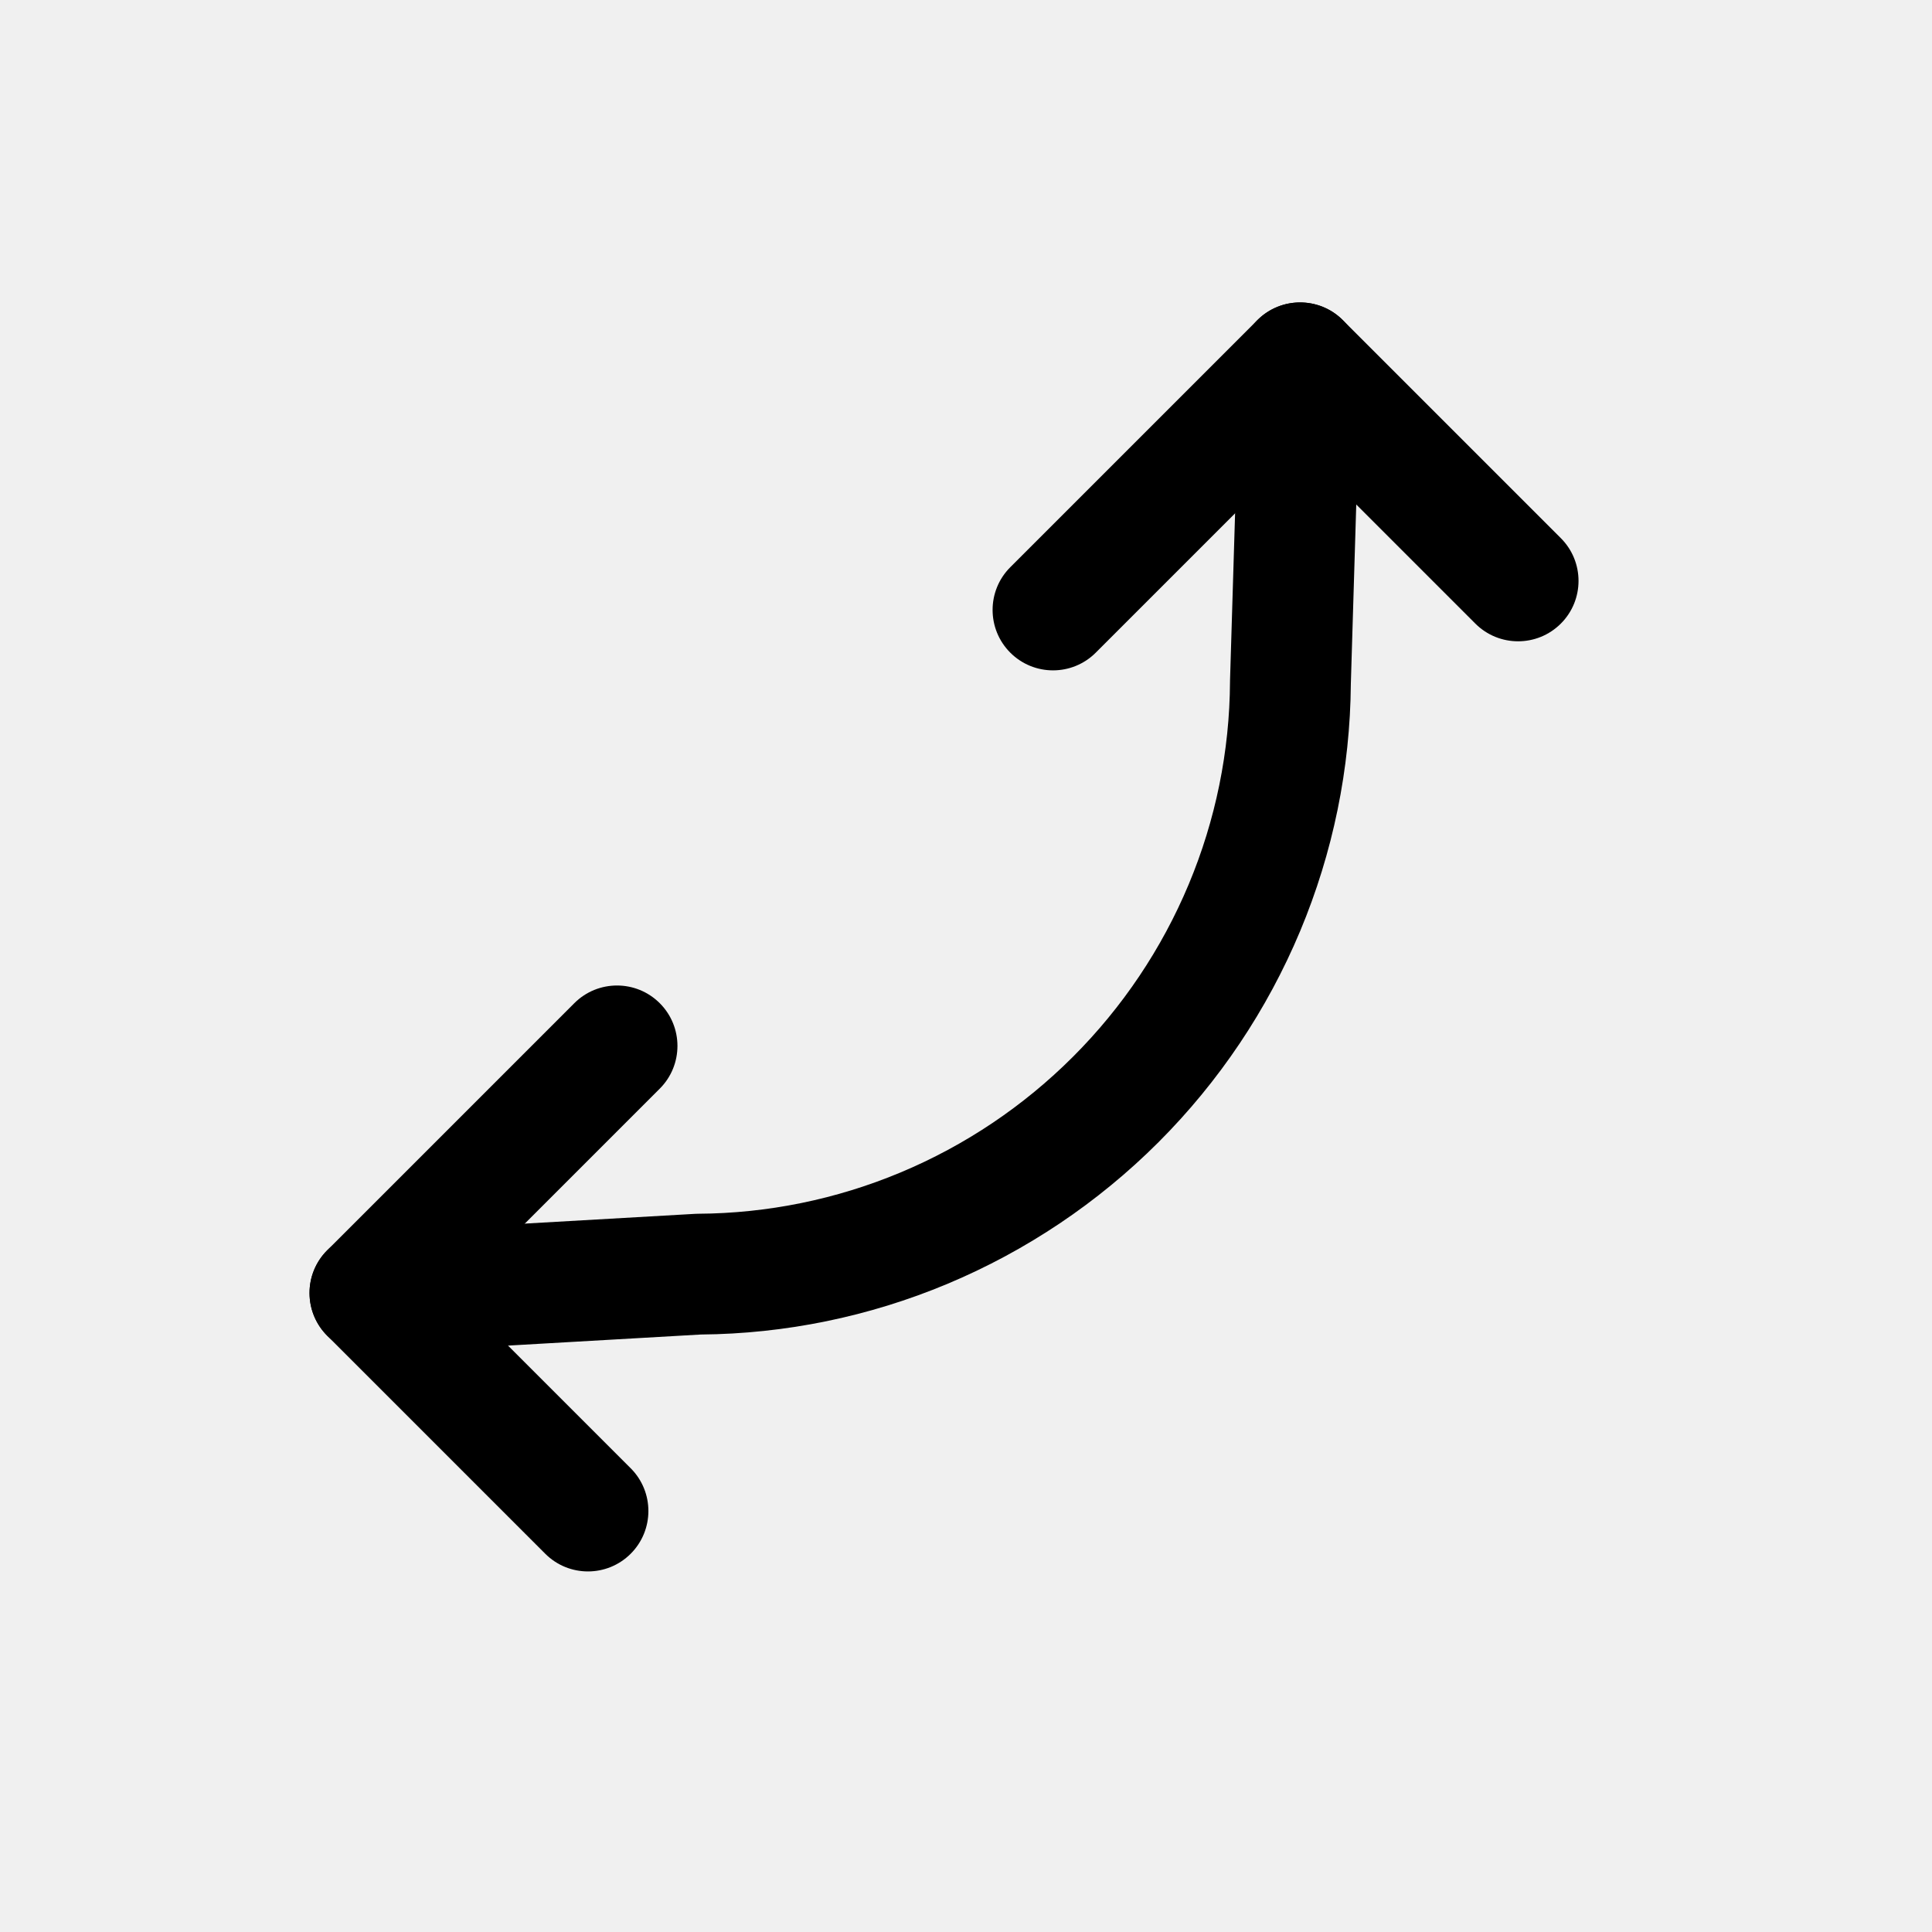
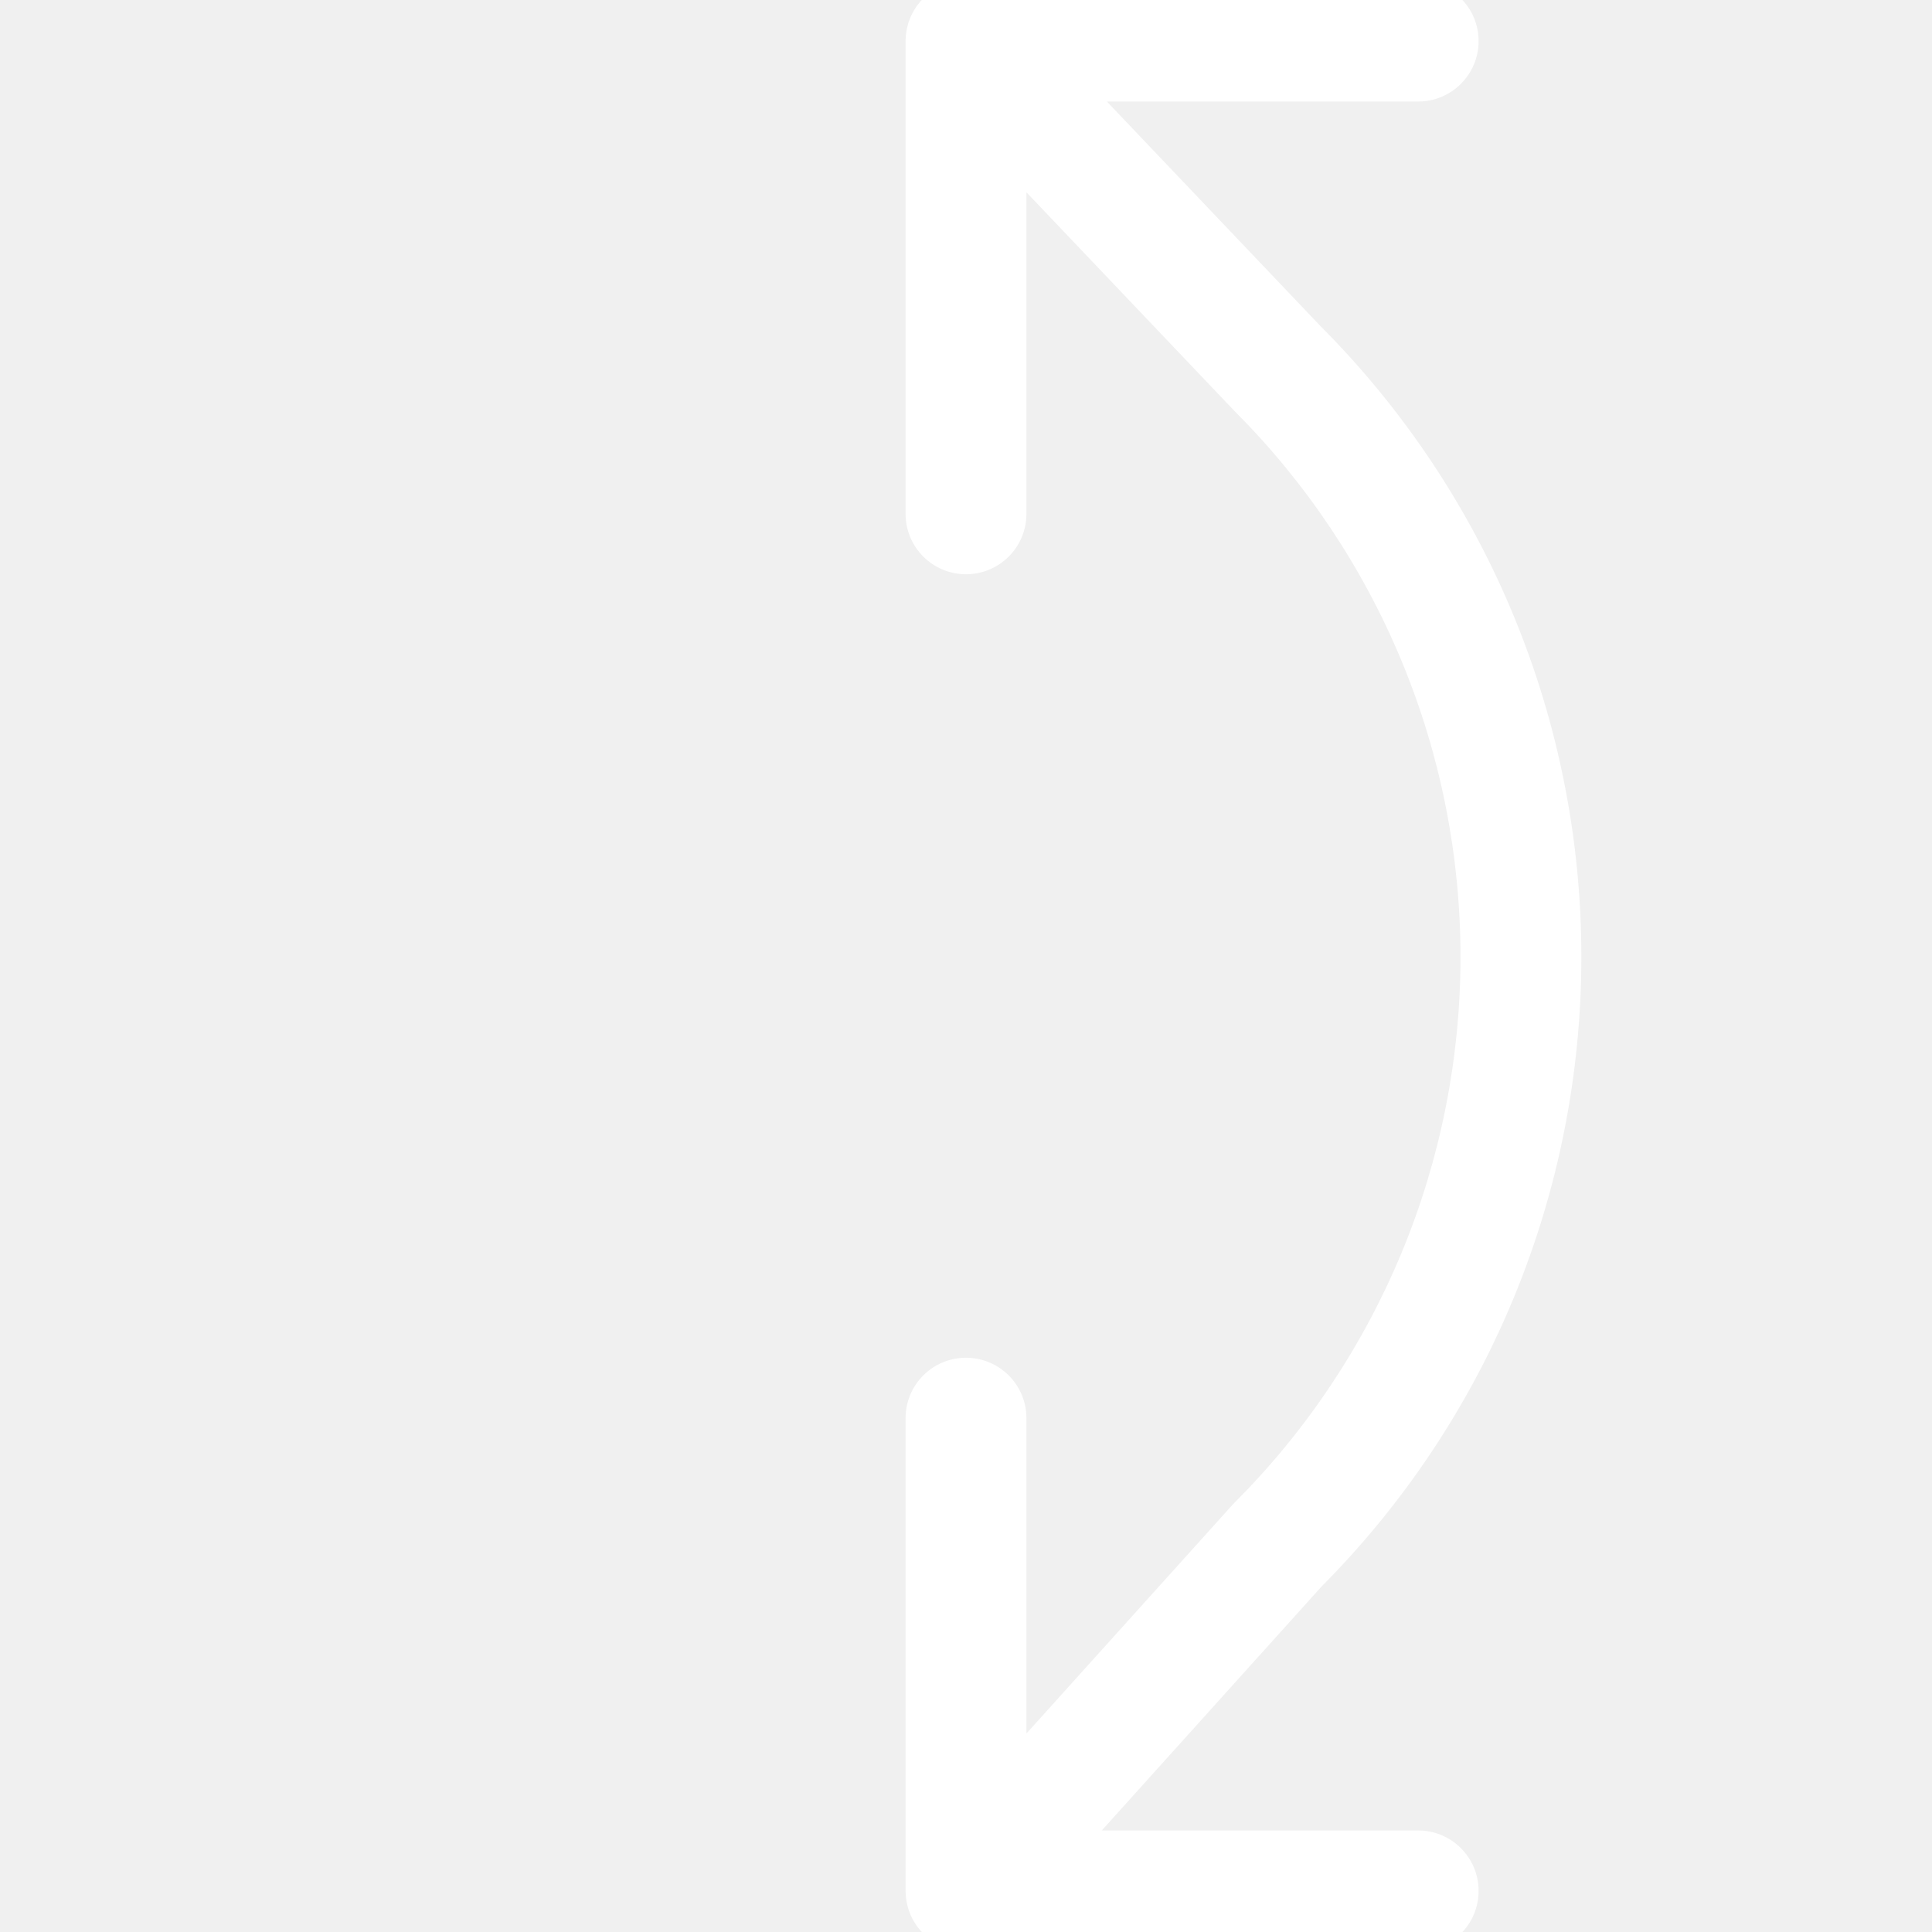
<svg xmlns="http://www.w3.org/2000/svg" width="94" height="94" viewBox="0 0 94 94" fill="none">
-   <path d="M49.155 27.597L61.176 15.576C62.324 14.428 64.186 14.428 65.334 15.576L75.941 26.183C77.089 27.331 77.089 29.193 75.941 30.341C74.793 31.489 72.93 31.489 71.782 30.341L63.255 21.814L53.313 31.755C52.165 32.903 50.303 32.903 49.155 31.755C48.007 30.607 48.007 28.745 49.155 27.597Z" fill="black" />
-   <path d="M27.942 48.81C29.09 47.662 30.952 47.662 32.1 48.81C33.248 49.958 33.248 51.82 32.1 52.968L22.159 62.91L30.686 71.437C31.834 72.585 31.834 74.448 30.686 75.596C29.538 76.744 27.676 76.744 26.528 75.596L15.921 64.989C14.773 63.841 14.773 61.979 15.921 60.831L27.942 48.81Z" fill="black" />
-   <path d="M52.206 51.415C54.611 49.011 56.524 46.161 57.834 43.031C59.145 39.9 59.827 36.551 59.845 33.174C59.845 33.15 59.846 33.125 59.846 33.101L60.317 17.566C60.366 15.943 61.721 14.668 63.344 14.717C64.967 14.766 66.242 16.121 66.193 17.744L65.724 33.272C65.693 37.398 64.855 41.484 63.258 45.301C61.651 49.138 59.309 52.629 56.365 55.574C53.42 58.518 49.929 60.86 46.092 62.467C42.285 64.06 38.209 64.896 34.094 64.93L18.169 65.845C16.548 65.938 15.158 64.699 15.065 63.078C14.972 61.457 16.211 60.068 17.832 59.975L33.813 59.059L33.965 59.054C37.342 59.036 40.692 58.353 43.823 57.042C46.953 55.732 49.802 53.82 52.206 51.415Z" fill="black" />
+   <g clip-path="url(#clip0_499_275)">
+     <path d="M69 -0.94C70.624 -0.94 71.94 0.376 71.94 2C71.94 3.624 70.624 4.94 69 4.94H53.855L64.242 15.861C68.264 19.89 71.455 24.67 73.634 29.93C75.817 35.201 76.94 40.85 76.94 46.556C76.94 52.261 75.817 57.911 73.634 63.182C71.465 68.418 68.291 73.178 64.295 77.195L53.606 89.06H69C70.624 89.06 71.94 90.376 71.94 92C71.94 93.624 70.624 94.94 69 94.94H47C46.961 94.94 46.922 94.938 46.883 94.936C46.877 94.936 46.87 94.937 46.864 94.936C46.788 94.933 46.714 94.924 46.64 94.915C46.597 94.91 46.555 94.903 46.513 94.897C46.456 94.887 46.401 94.877 46.346 94.864C46.312 94.856 46.278 94.848 46.244 94.839C46.185 94.823 46.127 94.806 46.069 94.787C46.033 94.775 45.998 94.761 45.963 94.748C45.911 94.728 45.859 94.709 45.809 94.686C45.771 94.67 45.735 94.652 45.698 94.634C45.647 94.609 45.597 94.583 45.548 94.555C45.514 94.536 45.482 94.515 45.449 94.494C45.401 94.464 45.352 94.433 45.306 94.4C45.212 94.334 45.12 94.263 45.032 94.185C44.938 94.1 44.852 94.008 44.772 93.914C44.742 93.88 44.714 93.844 44.685 93.809C44.655 93.77 44.625 93.731 44.597 93.69C44.569 93.651 44.543 93.612 44.518 93.571C44.492 93.531 44.467 93.491 44.443 93.449C44.421 93.409 44.4 93.369 44.379 93.328C44.356 93.282 44.333 93.236 44.312 93.189C44.293 93.146 44.275 93.101 44.258 93.057C44.243 93.018 44.228 92.979 44.215 92.939C44.197 92.886 44.181 92.832 44.166 92.777C44.155 92.738 44.145 92.7 44.136 92.66C44.124 92.609 44.114 92.558 44.105 92.506C44.097 92.459 44.09 92.412 44.084 92.364C44.069 92.245 44.06 92.123 44.06 92V69C44.06 67.376 45.376 66.06 47 66.06C48.624 66.06 49.94 67.376 49.94 69V84.343L59.953 73.23C59.987 73.192 60.023 73.155 60.059 73.119C63.546 69.631 66.314 65.489 68.201 60.932C70.089 56.374 71.059 51.489 71.06 46.556C71.059 41.623 70.089 36.737 68.201 32.18C66.314 27.622 63.546 23.481 60.059 19.993C60.041 19.976 60.025 19.958 60.008 19.94L49.94 9.356V25C49.94 26.624 48.624 27.94 47 27.94C45.376 27.94 44.06 26.624 44.06 25V2C44.06 1.981 44.06 1.963 44.06 1.944C44.061 1.932 44.061 1.92 44.062 1.907C44.064 1.829 44.07 1.751 44.078 1.674C44.083 1.628 44.092 1.583 44.099 1.538C44.107 1.483 44.115 1.429 44.127 1.375C44.133 1.348 44.141 1.322 44.148 1.295C44.163 1.232 44.178 1.169 44.197 1.107C44.211 1.063 44.23 1.02 44.246 0.976C44.263 0.93 44.279 0.884 44.298 0.839C44.314 0.8 44.334 0.763 44.352 0.726C44.376 0.678 44.398 0.63 44.423 0.584C44.448 0.539 44.475 0.495 44.503 0.451C44.525 0.415 44.547 0.379 44.57 0.344C44.604 0.294 44.642 0.247 44.679 0.199C44.7 0.172 44.72 0.144 44.742 0.117C44.794 0.055 44.849 -0.007 44.907 -0.065C44.917 -0.076 44.927 -0.086 44.938 -0.096C44.949 -0.107 44.962 -0.118 44.974 -0.13C45.021 -0.175 45.069 -0.218 45.118 -0.259C45.127 -0.266 45.135 -0.272 45.144 -0.279C45.188 -0.316 45.234 -0.349 45.28 -0.382C45.32 -0.411 45.36 -0.44 45.401 -0.467C45.439 -0.491 45.477 -0.514 45.516 -0.536C45.561 -0.563 45.606 -0.588 45.652 -0.612C45.691 -0.633 45.732 -0.651 45.772 -0.669C45.819 -0.691 45.868 -0.713 45.917 -0.732C45.953 -0.746 45.989 -0.759 46.024 -0.771C46.08 -0.791 46.136 -0.81 46.193 -0.826C46.23 -0.837 46.267 -0.846 46.304 -0.854C46.357 -0.867 46.41 -0.88 46.464 -0.89C46.511 -0.898 46.558 -0.905 46.605 -0.911C46.662 -0.919 46.718 -0.927 46.775 -0.932C46.784 -0.932 46.793 -0.933 46.802 -0.934C46.867 -0.938 46.933 -0.94 47 -0.94H69Z" fill="white" />
+   </g>
+   <defs>
+     <clipPath id="clip0_499_275">
+       <rect width="94" height="94" fill="white" />
+     </clipPath>
+   </defs>
</svg>
